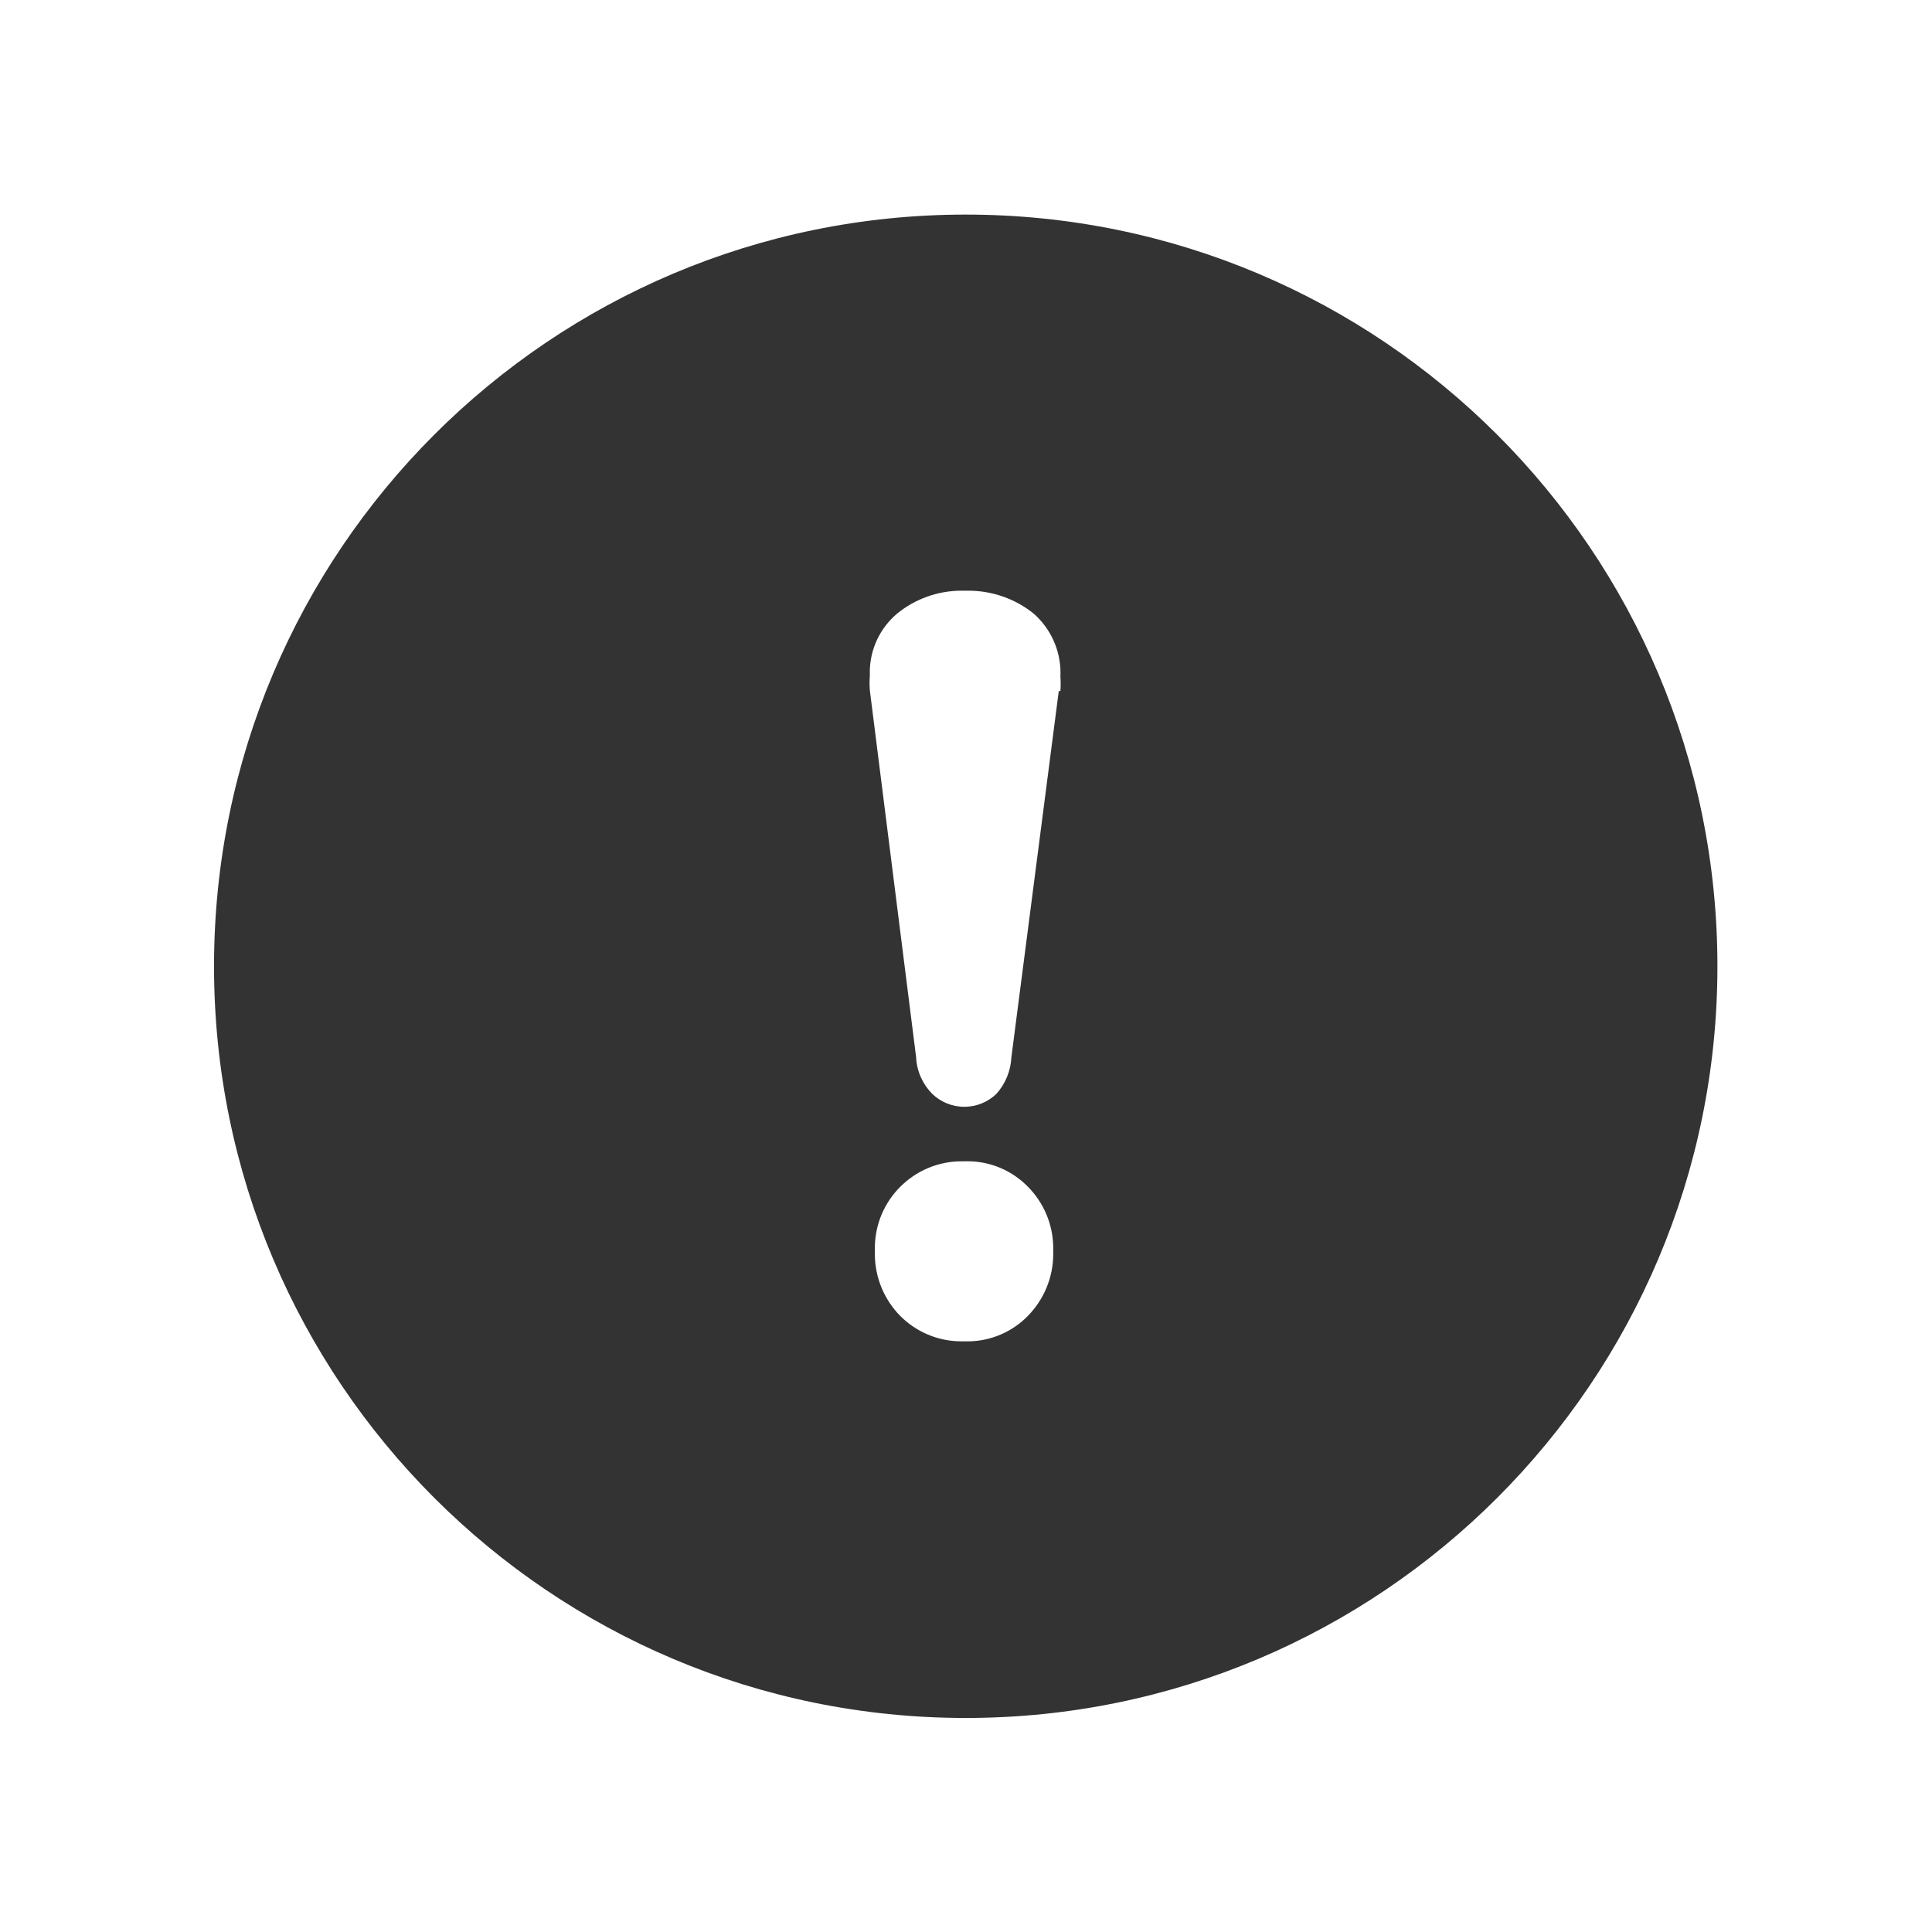
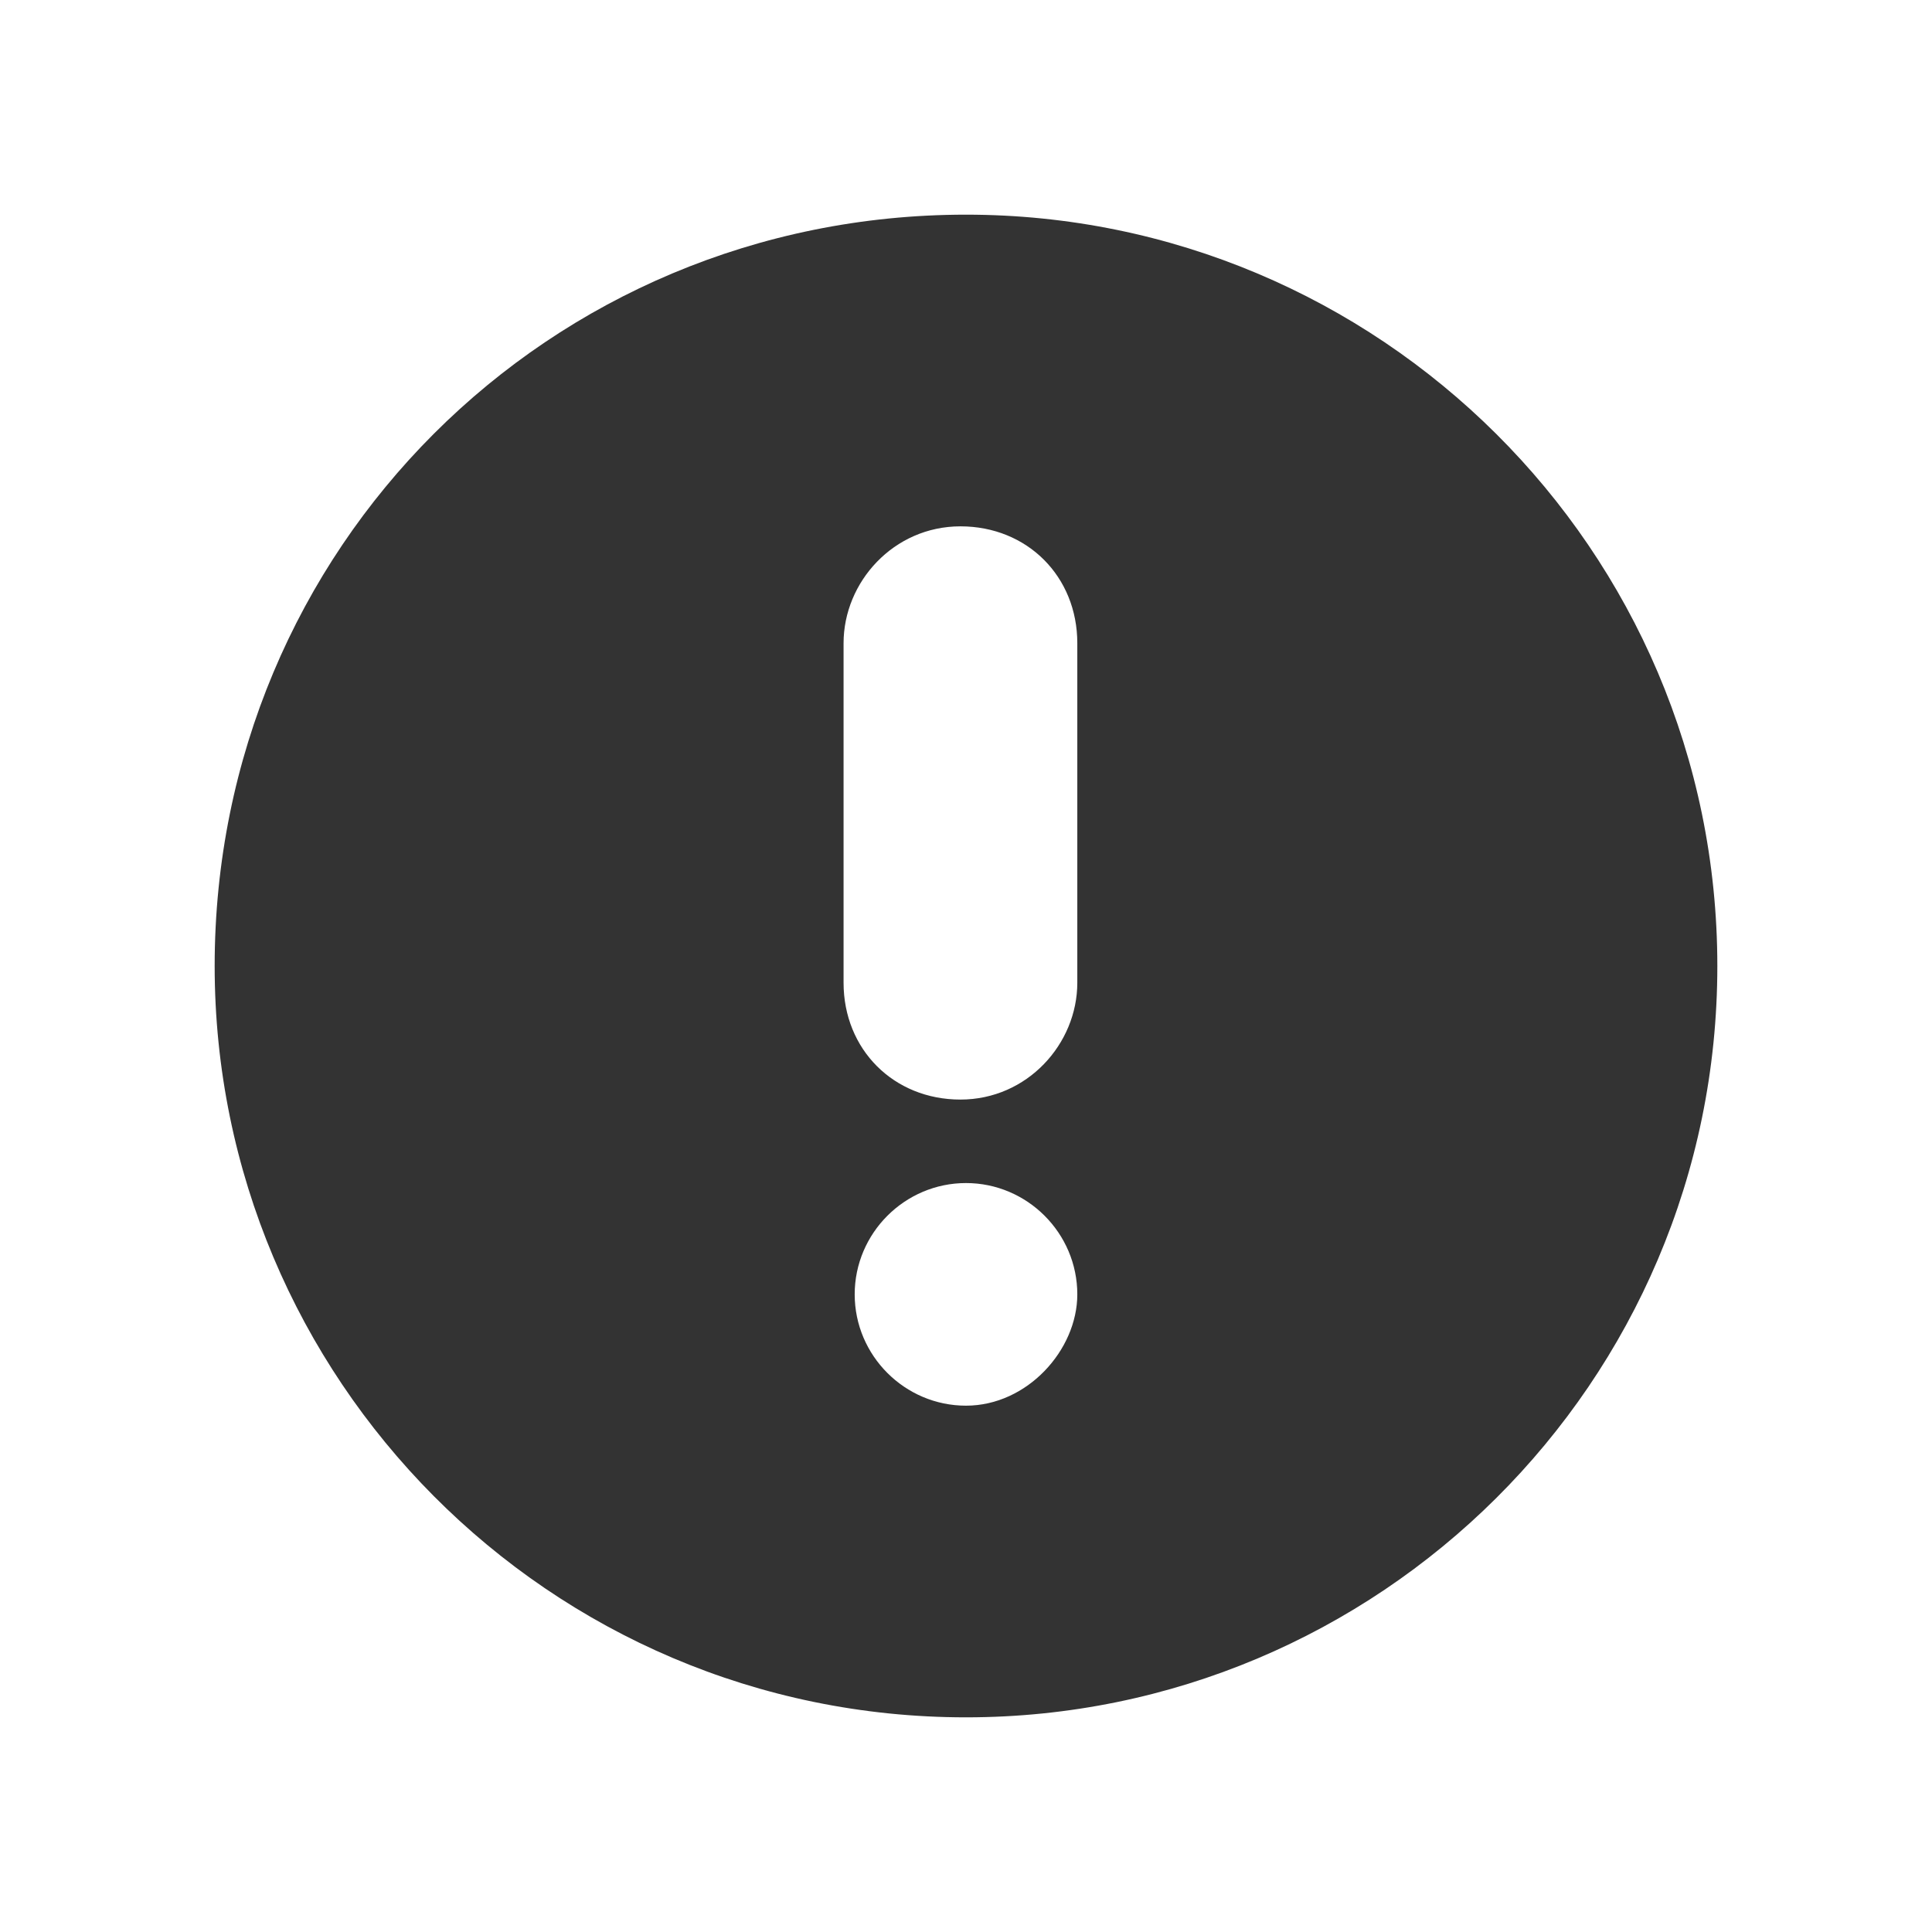
<svg xmlns="http://www.w3.org/2000/svg" version="1.1" width="256" height="256" viewBox="0 0 256 256">
-   <path fill="#333" d="M127.963 28.434c-55.010 0-99.603 44.594-99.603 99.603s44.594 99.603 99.603 99.603c55.010 0 99.604-44.594 99.604-99.603v0c0-55.010-44.594-99.603-99.603-99.603v0zM136.232 174.332c-2.042 2.101-4.894 3.405-8.052 3.405-0.155 0-0.308-0.003-0.461-0.009l0.022 0.001c-0.104 0.003-0.226 0.005-0.349 0.005-3.185 0-6.066-1.301-8.141-3.401l-0.001-0.001c-2.059-2.113-3.328-5.003-3.328-8.19 0-0.131 0.002-0.263 0.006-0.394l-0.001 0.019c-0.004-0.111-0.006-0.242-0.006-0.373 0-6.361 5.156-11.518 11.519-11.518 0.106 0 0.212 0.002 0.317 0.005l-0.016-0c0.131-0.005 0.285-0.009 0.439-0.009 3.157 0 6.011 1.304 8.049 3.402l0.002 0.002c2.057 2.091 3.328 4.962 3.328 8.129 0 0.127-0.002 0.254-0.006 0.38l0-0.019c0.004 0.112 0.006 0.243 0.006 0.375 0 3.187-1.269 6.077-3.331 8.192l0.002-0.002zM140.293 91.563l-6.276 48.51c-0.088 1.884-0.828 3.579-2 4.88l0.006-0.007c-1.1 1.058-2.596 1.709-4.246 1.709s-3.146-0.651-4.248-1.71l0.002 0.002c-1.251-1.258-2.052-2.964-2.141-4.857l-0.001-0.016-6.129-48.584c-0.024-0.299-0.038-0.646-0.038-0.996s0.014-0.698 0.041-1.042l-0.003 0.045c-0.005-0.12-0.008-0.261-0.008-0.402 0-3.12 1.403-5.912 3.611-7.781l0.015-0.012c2.316-1.889 5.303-3.034 8.558-3.034 0.158 0 0.316 0.002 0.472 0.008l-0.023-0.001c0.125-0.004 0.272-0.006 0.42-0.006 3.288 0 6.31 1.143 8.688 3.055l-0.027-0.021c2.184 1.931 3.555 4.74 3.555 7.868 0 0.167-0.004 0.334-0.012 0.499l0.001-0.023c0.022 0.287 0.033 0.622 0.033 0.96s-0.012 0.673-0.036 1.004l0.002-0.044z" />
+   <path fill="#333" d="M128 28.444c-55.309 0-99.556 44.247-99.556 99.556 0 54.571 44.247 99.556 99.556 99.556 54.571 0 99.556-44.247 99.556-99.556s-44.984-99.556-99.556-99.556zM128 186.259c-8.112 0-14.749-6.637-14.749-14.749s6.637-14.749 14.749-14.749c8.112 0 14.749 6.637 14.749 14.749 0 7.375-6.637 14.749-14.749 14.749zM142.749 130.213c0 8.112-6.637 15.486-15.486 15.486s-15.486-6.637-15.486-15.486v-44.984c0-8.112 6.637-15.486 15.486-15.486s15.486 6.637 15.486 15.486v44.984z" />
</svg>
